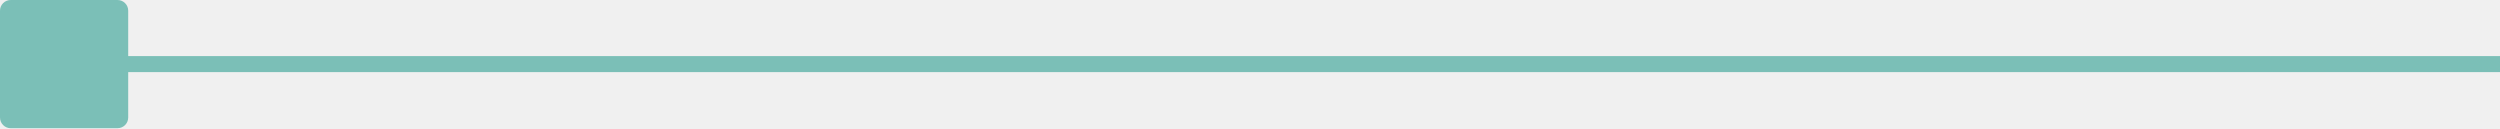
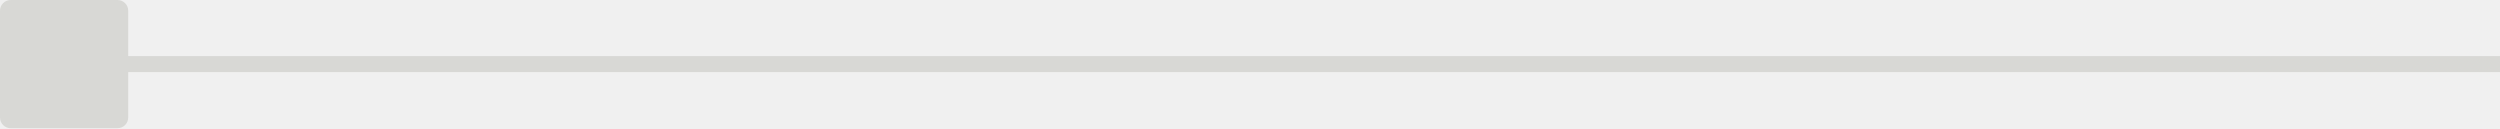
<svg xmlns="http://www.w3.org/2000/svg" width="468" height="24" viewBox="0 0 468 24" fill="none">
  <mask id="path-1-inside-1_2164_2756" fill="white">
    <rect width="24" height="24" rx="2" />
  </mask>
-   <rect width="24" height="24" rx="2" stroke="#7BBFB7" fill="#7BBFB7" stroke-width="6" mask="url(#path-1-inside-1_2164_2756)" />
-   <path d="M23 12L468 12" stroke="#7BBFB7" stroke-width="3" />
+   <rect width="24" height="24" rx="2" stroke="#d8d8d5" fill="#d8d8d5" stroke-width="6" mask="url(#path-1-inside-1_2164_2756)" />
+   <path d="M23 12L468 12" stroke="#d8d8d5" stroke-width="3" />
</svg>
